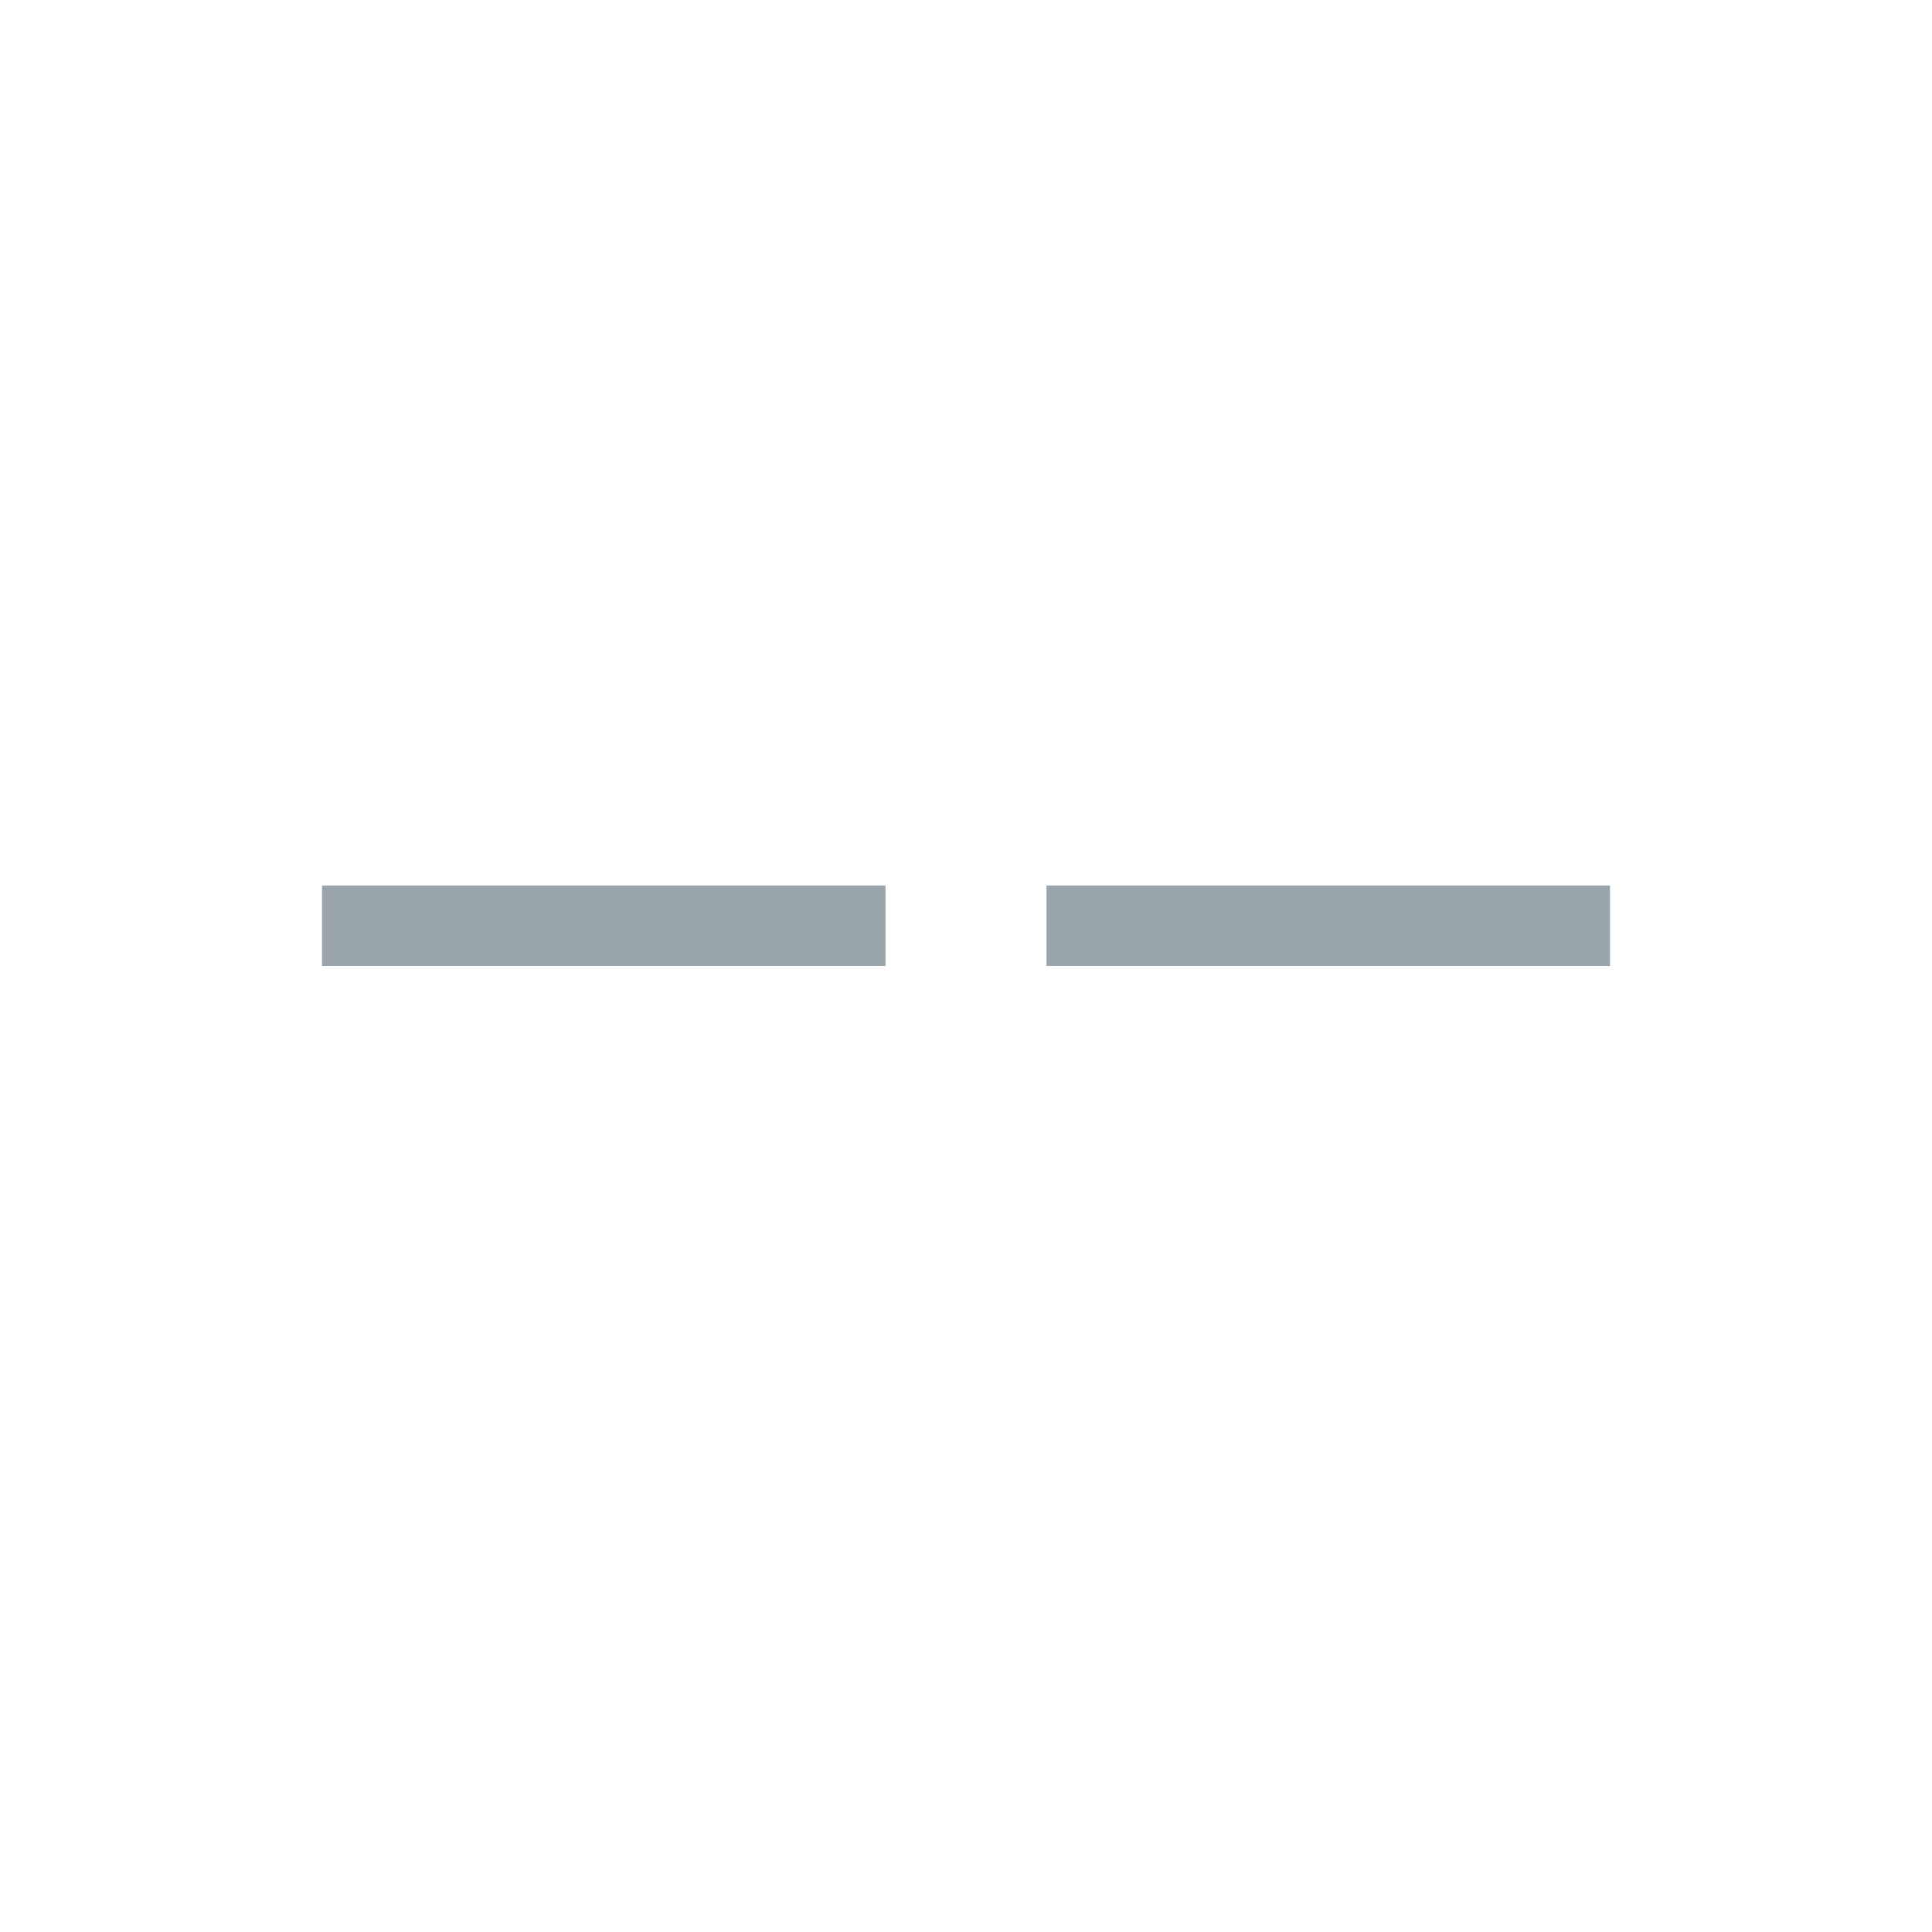
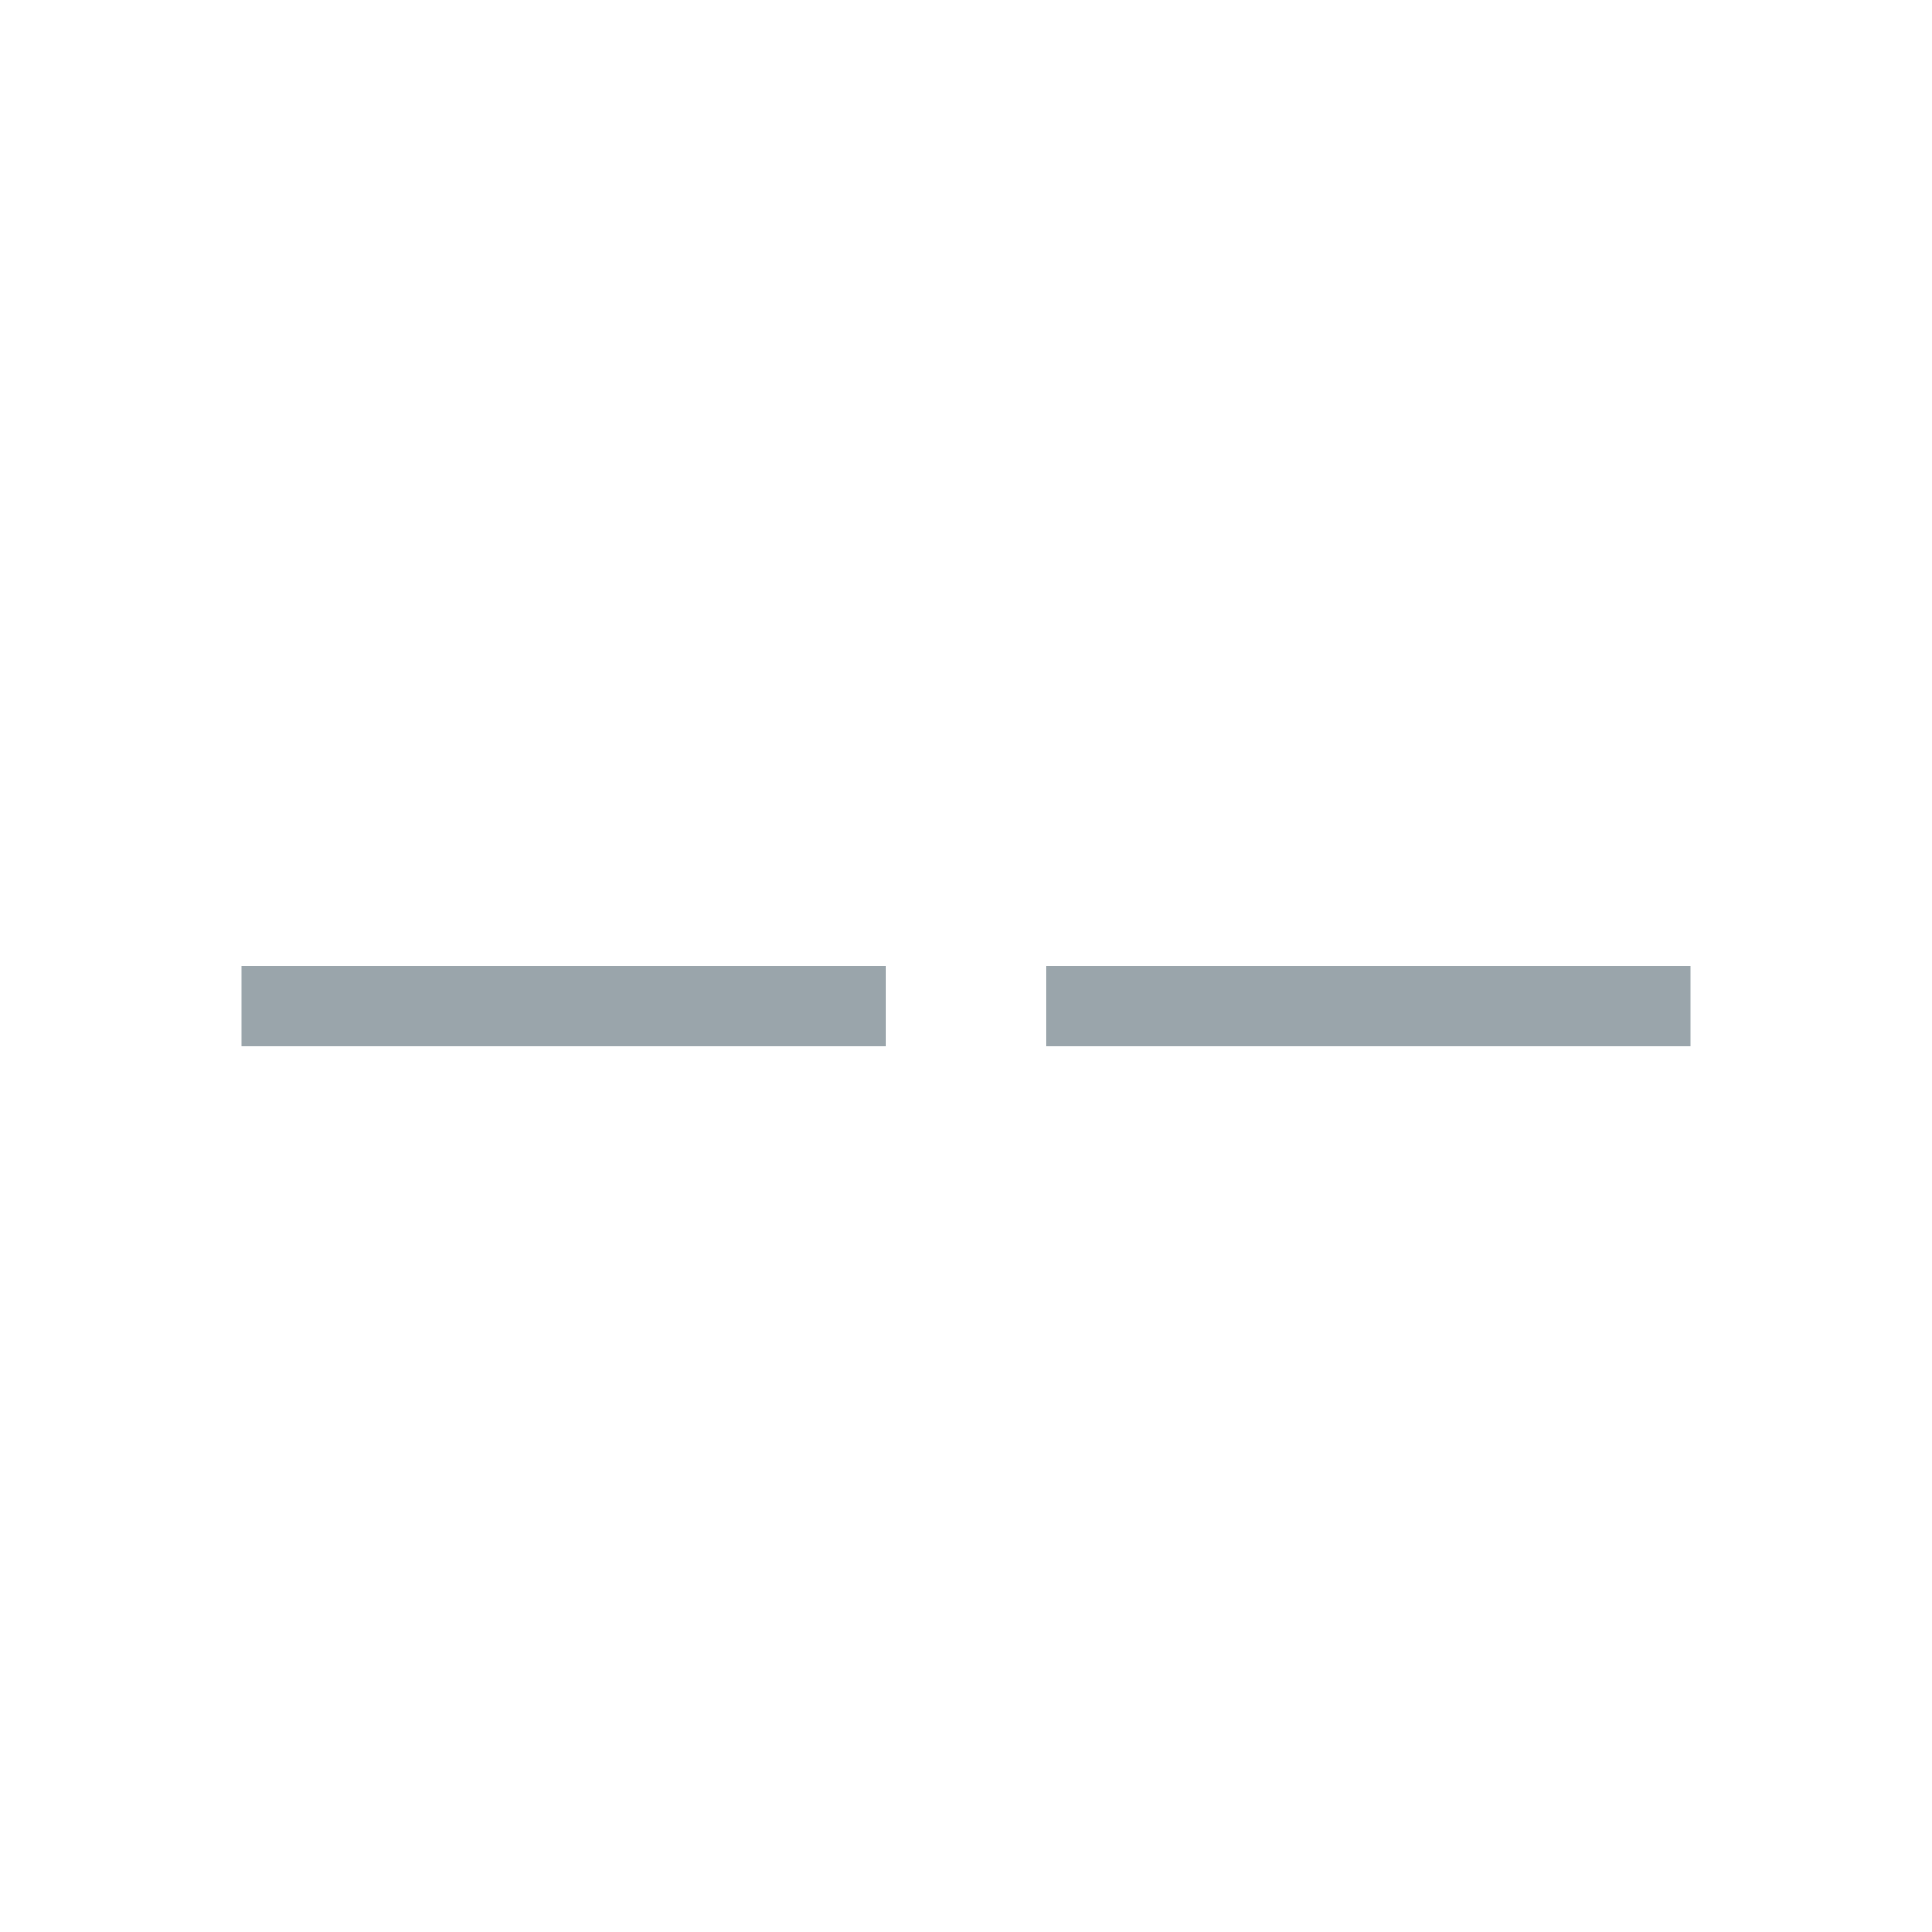
<svg xmlns="http://www.w3.org/2000/svg" width="24" height="24" viewBox="0 0 24 24">
-   <g fill="none" fill-rule="evenodd" stroke="#9AA5AB" stroke-linecap="square">
-     <path d="M13.5 11.5L19.5 11.5M4.5 11.5L10.5 11.5" />
-   </g>
+   <path fill="#9AA5AB" fill-rule="evenodd" d="M3,12 L11,12 L11,13 L3,13 L3,12 Z M13,12 L21,12 L21,13 L13,13 L13,12 Z" />
</svg>
